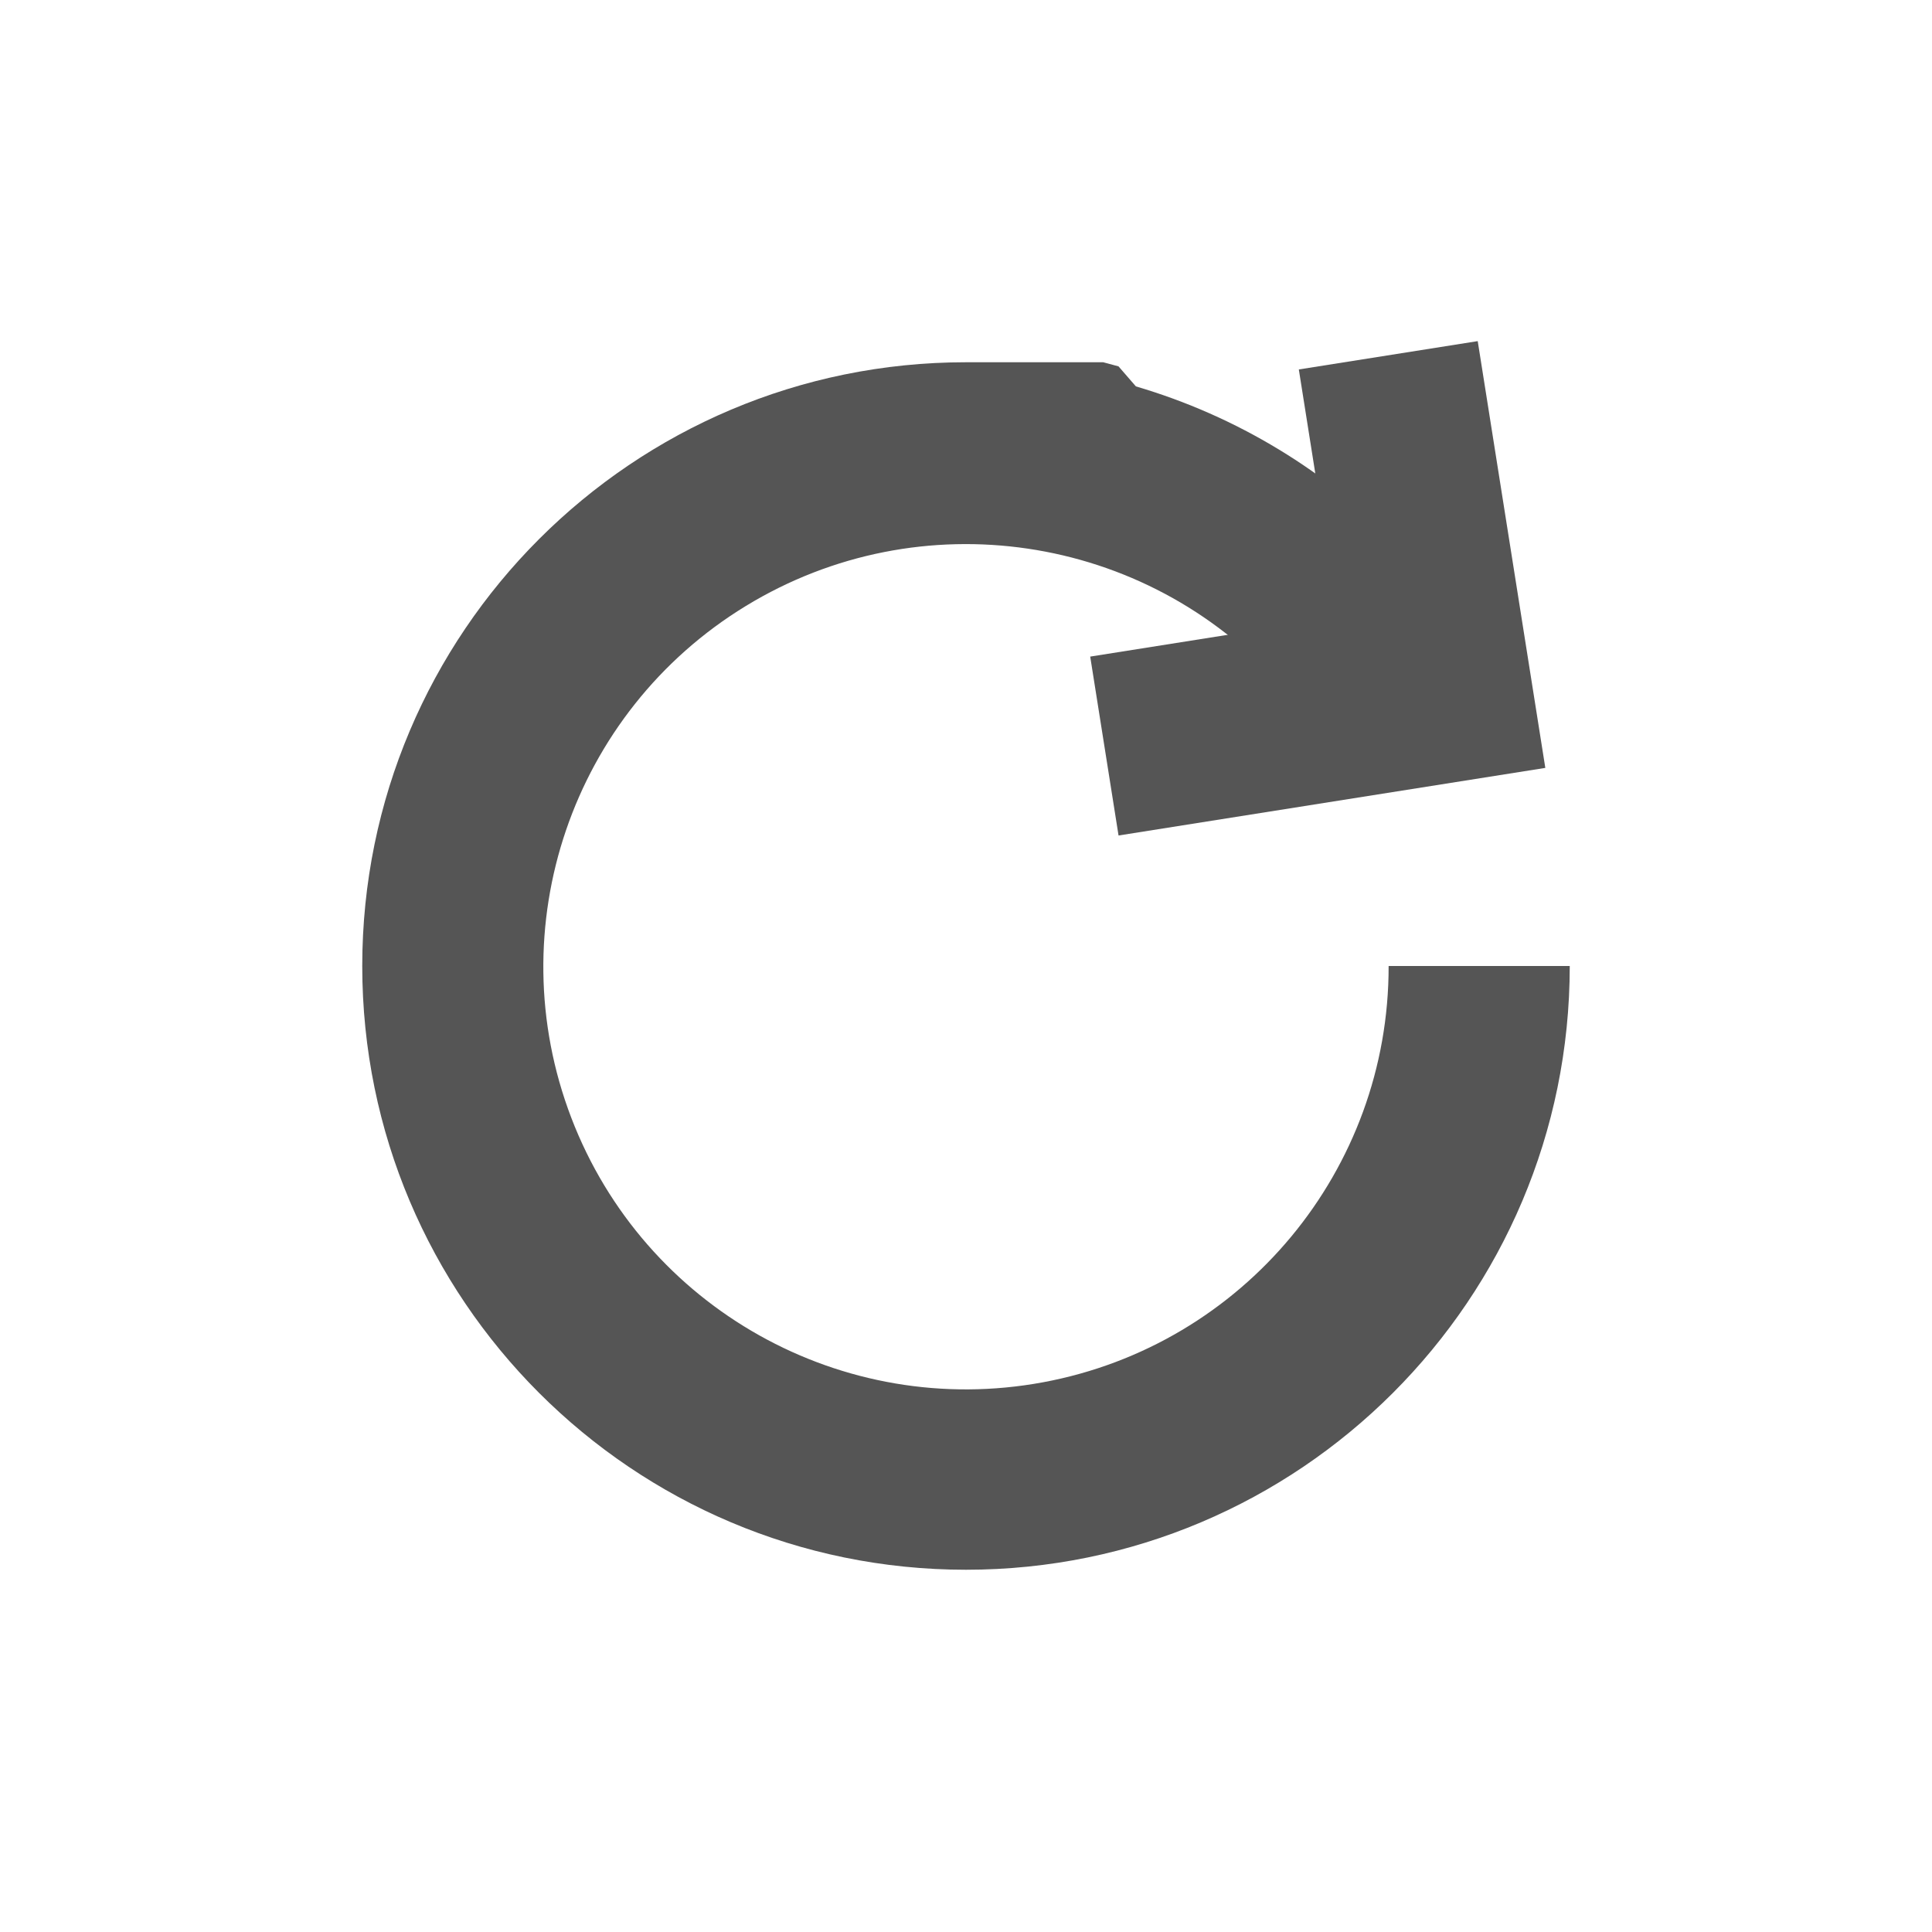
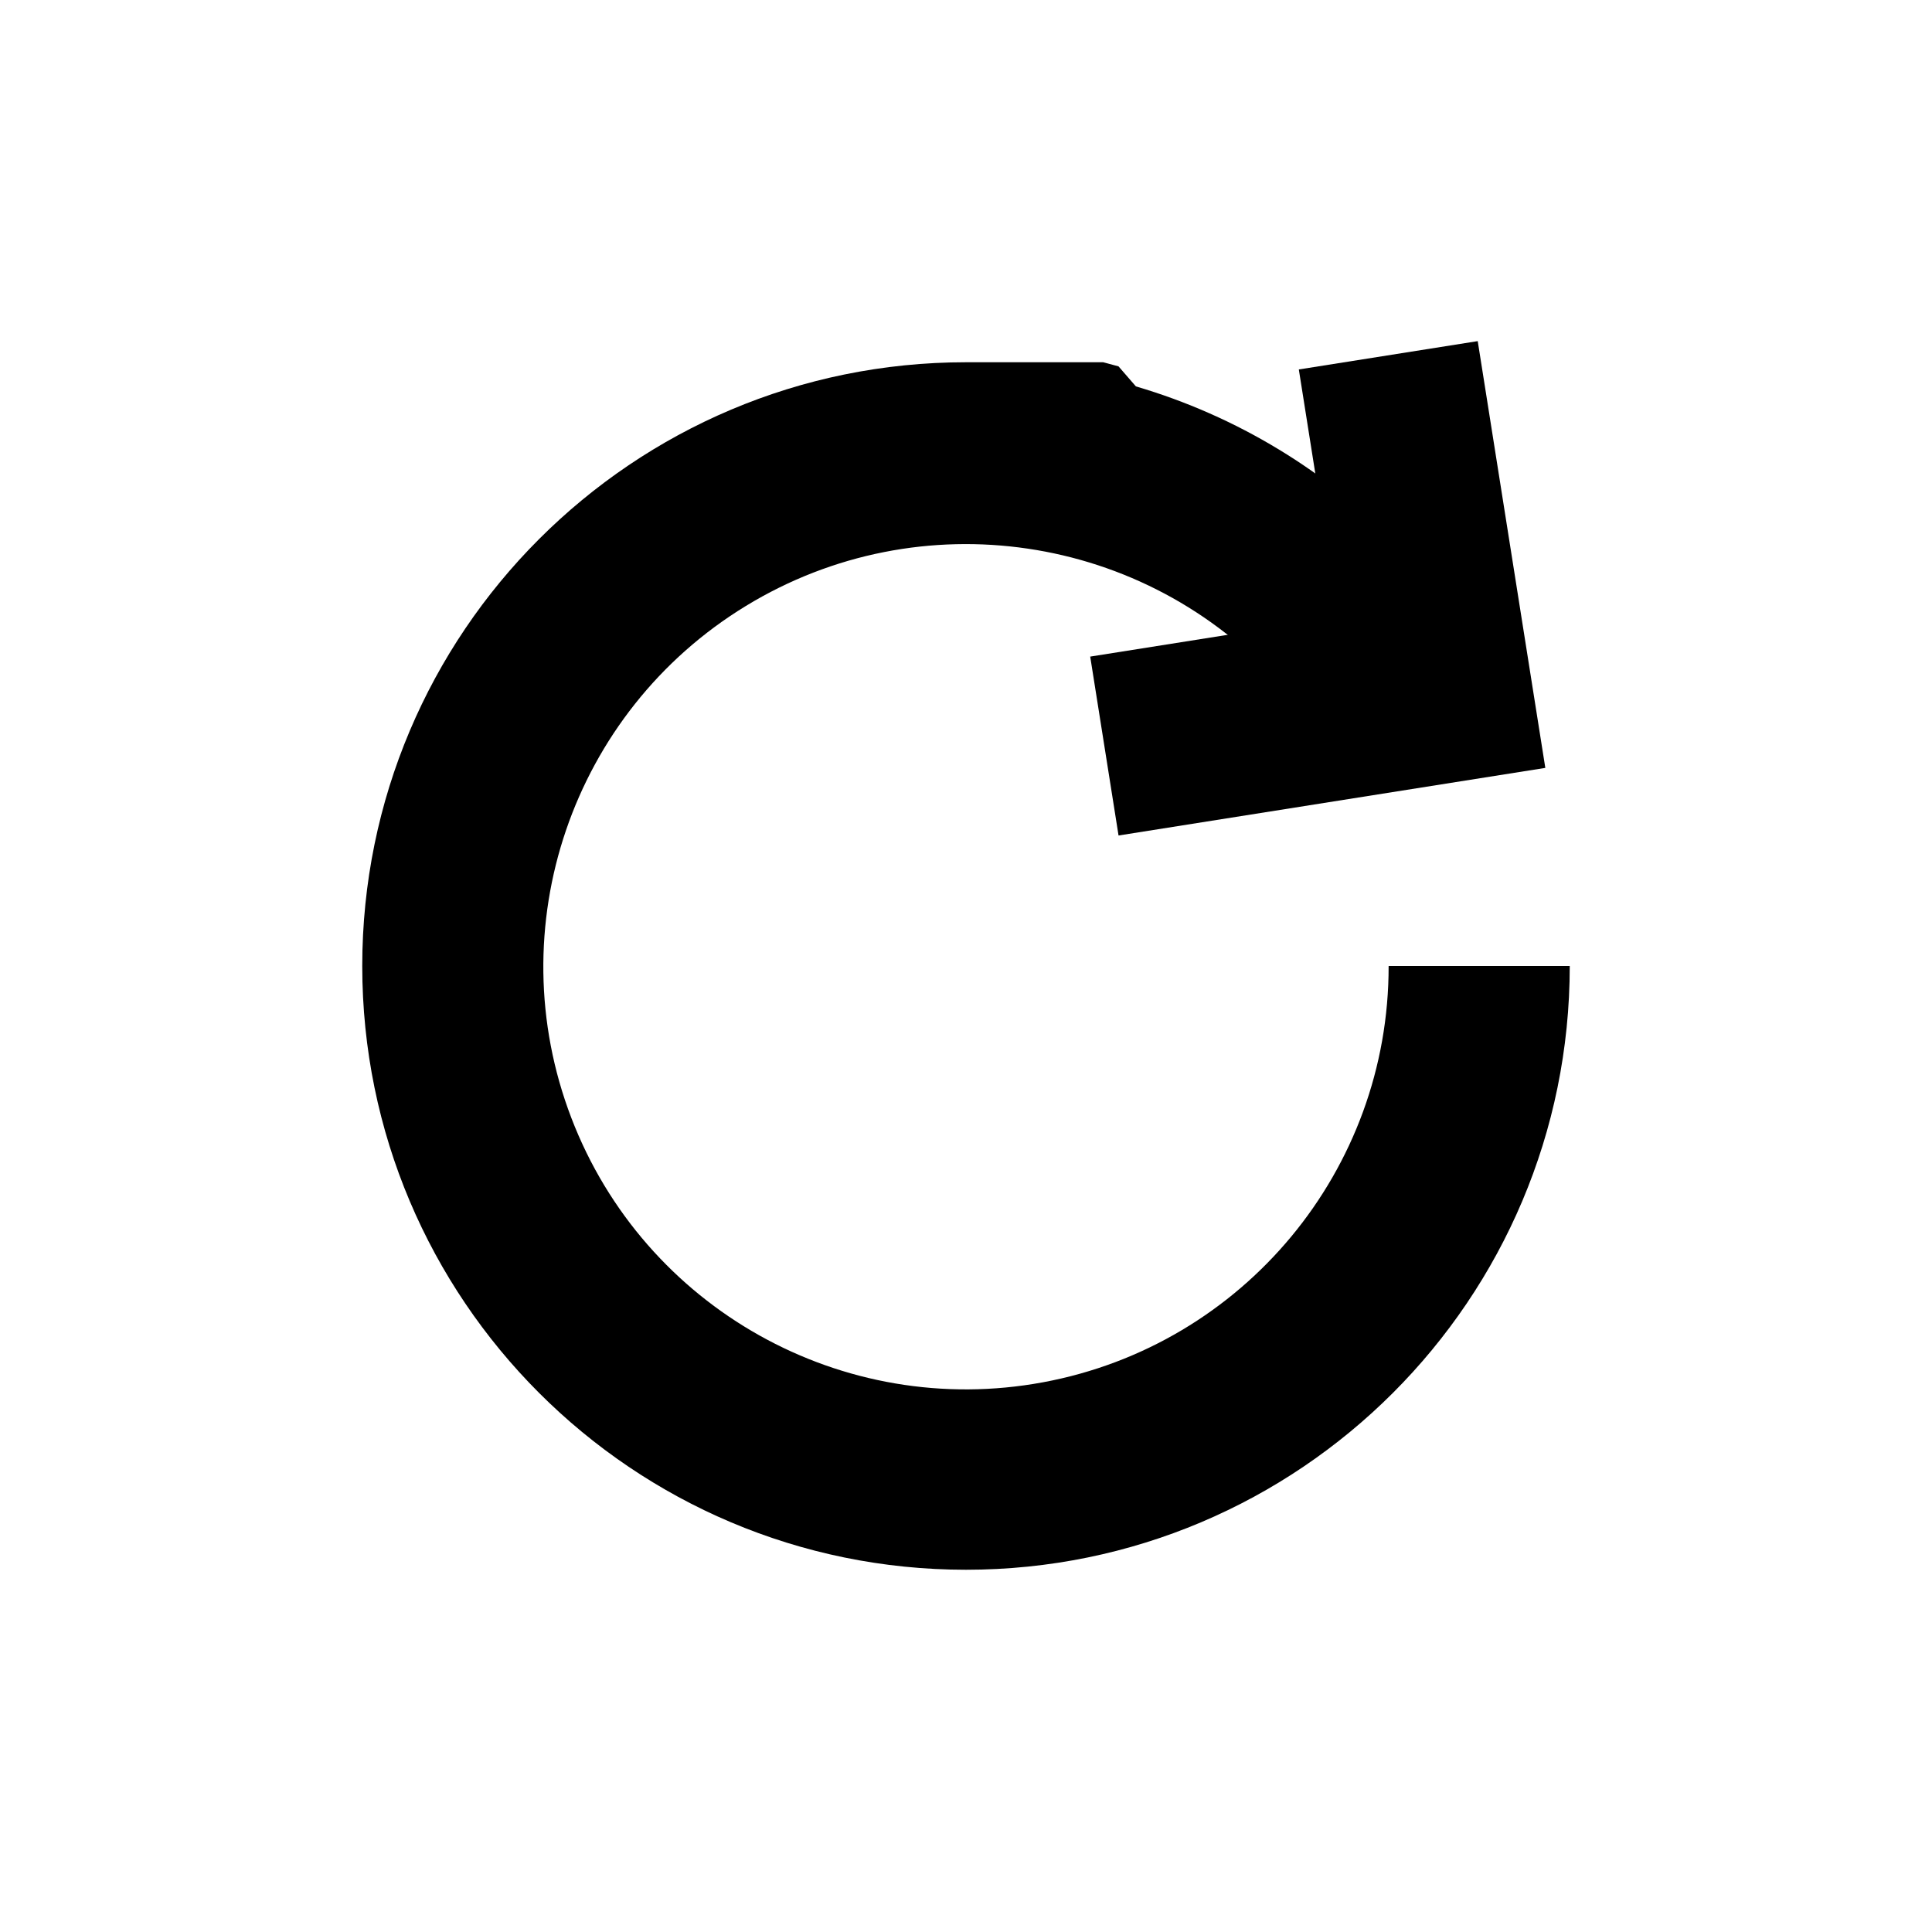
<svg xmlns="http://www.w3.org/2000/svg" id="retry" data-name="Refresh(h16)" viewBox="0 0 16 16">
  <g id="keyline_16px" data-name="keyline/16px">
    <g id="bounding-box">
      <path id="shape" d="M0,0H16V16H0Z" style="fill: none;" />
    </g>
  </g>
  <g id="icon_12px" transform="translate(4 3.245)">
-     <path id="패스_210144" data-name="패스 210144" d="M2,0,0,2,2,4" transform="translate(6.764 4.109) rotate(-144)" style=" fill: none;stroke: #555;stroke-width: 1.5px;" />
-     <path id="타원_5062" data-name="타원 5062" style="fill: #555;" d="M5,0A5,5,0,1,1,0,5H0S0,5,0,5s0,0,0,0,0,0,0,0V4.969H0v0H0V4.937H0v0H0V4.905H0v0H0v0H0V4.869H0v0H0v0H0V4.832H0v0H0V4.8H0v0H0v0H0V4.769h0v0h0V4.619h0V4.593h0v0h0V4.557h0v0h0V4.525h0V4.516h0v-.02h0V4.485h0V4.463h0v0h0V4.4h0v0h0v0h0v0h0v0h0V4.365h0v0h0v0h0v0h0v0h0v0h0v0h0v0h0v0h0v0h0V4.316h0v0h0v0h0v0h0v0h0v0h0v0h0V4.281h0v0h0v0h0v0h0v0h0v0h0l0-.013h0v0h0v0h0v0h0v0h0l0-.013h0v0h0v0h0v0h0v0h0v0h0V4.184h0v0h0v0h0v0h0v0h0v0h0v0h0V4.149h0V4.132h0v0h0v0h0l0-.009h0v0h0V4.1h0v0h0l0-.017h0V4.071h0v0h0v0h0l0-.013h0v0h0v0h0v0h0v0h0v0h0l0-.013h0v0h0v0h0V4h0V4h0l0-.017h0v0h0v0h0v0h0l0-.017h0v0h0v0h0v0h0v0h0l0-.017h0v0h0v0h0v0h0v0h0l0-.013h0v0h0v0h0v0h0v0h0v0h0l0-.013h0v0h0v0h0v0h0v0h0l0-.017h0v0h0v0h0v0h0l0-.017h0v0h0v0h0v0h0v0h0l0-.017h0l0-.008h0l.009-.034h0l.016-.059h0l.009-.034h0L.2,3.593h0v0h0A5,5,0,0,1,1.53,1.4h0l0,0,0,0,.012-.012h0l0,0h0l0,0,0,0,0,0h0l.009-.009,0,0,0,0,0,0,0,0,0,0h0l.006-.006,0,0,0,0,0,0,0,0,0,0,0,0,0,0,0,0,0,0,0,0,0,0,0,0,0,0,0,0,0,0,0,0,0,0,0,0,0,0,0,0,0,0h0l.008-.007,0,0,0,0,0,0,0,0,0,0h0l.016-.015,0,0h0q.071-.062.144-.122l.948,1.162A3.5,3.5,0,1,0,5,1.5V0Z" transform="translate(9 -0.245) rotate(90)" />
+     <path id="패스_210144" data-name="패스 210144" d="M2,0,0,2,2,4" transform="translate(6.764 4.109) rotate(-144)" style=" fill: none;stroke: currentColor;stroke-width: 1.5px;" />
+     <path id="타원_5062" data-name="타원 5062" style="fill: currentColor;" d="M5,0A5,5,0,1,1,0,5H0S0,5,0,5s0,0,0,0,0,0,0,0V4.969H0v0H0V4.937H0v0H0V4.905H0v0H0v0H0V4.869H0v0H0v0H0V4.832H0v0H0V4.8H0v0H0v0H0V4.769h0v0h0V4.619h0V4.593h0v0h0V4.557h0v0h0V4.525h0V4.516h0v-.02h0V4.485h0V4.463h0v0h0V4.4h0v0h0v0h0v0h0v0h0V4.365h0v0h0v0h0v0h0v0h0v0h0v0h0v0h0v0h0v0h0V4.316h0v0h0v0h0v0h0v0h0v0h0v0h0V4.281h0v0h0v0h0v0h0v0h0v0h0l0-.013h0v0h0v0h0v0h0v0h0l0-.013h0v0h0v0h0v0h0v0h0v0h0V4.184h0v0h0v0h0v0h0v0h0v0h0v0h0V4.149h0V4.132h0v0h0v0h0l0-.009h0v0h0V4.1h0v0h0l0-.017h0V4.071h0v0h0v0h0l0-.013h0v0h0v0h0v0h0v0h0v0h0l0-.013h0v0h0v0h0V4h0V4h0l0-.017h0v0h0v0h0v0h0l0-.017h0v0h0v0h0v0h0v0h0l0-.017h0v0h0v0h0v0h0v0h0l0-.013h0v0h0v0h0v0h0v0h0v0h0l0-.013h0v0h0v0h0v0h0v0h0l0-.017h0v0h0v0h0v0h0l0-.017h0v0h0v0h0v0h0v0h0l0-.017h0l0-.008h0l.009-.034h0l.016-.059h0l.009-.034h0L.2,3.593h0v0h0A5,5,0,0,1,1.53,1.4h0l0,0,0,0,.012-.012h0l0,0h0l0,0,0,0,0,0h0l.009-.009,0,0,0,0,0,0,0,0,0,0h0l.006-.006,0,0,0,0,0,0,0,0,0,0,0,0,0,0,0,0,0,0,0,0,0,0,0,0,0,0,0,0,0,0,0,0,0,0,0,0,0,0,0,0,0,0h0l.008-.007,0,0,0,0,0,0,0,0,0,0h0l.016-.015,0,0h0q.071-.062.144-.122l.948,1.162A3.5,3.5,0,1,0,5,1.5V0Z" transform="translate(9 -0.245) rotate(90)" />
  </g>
</svg>
